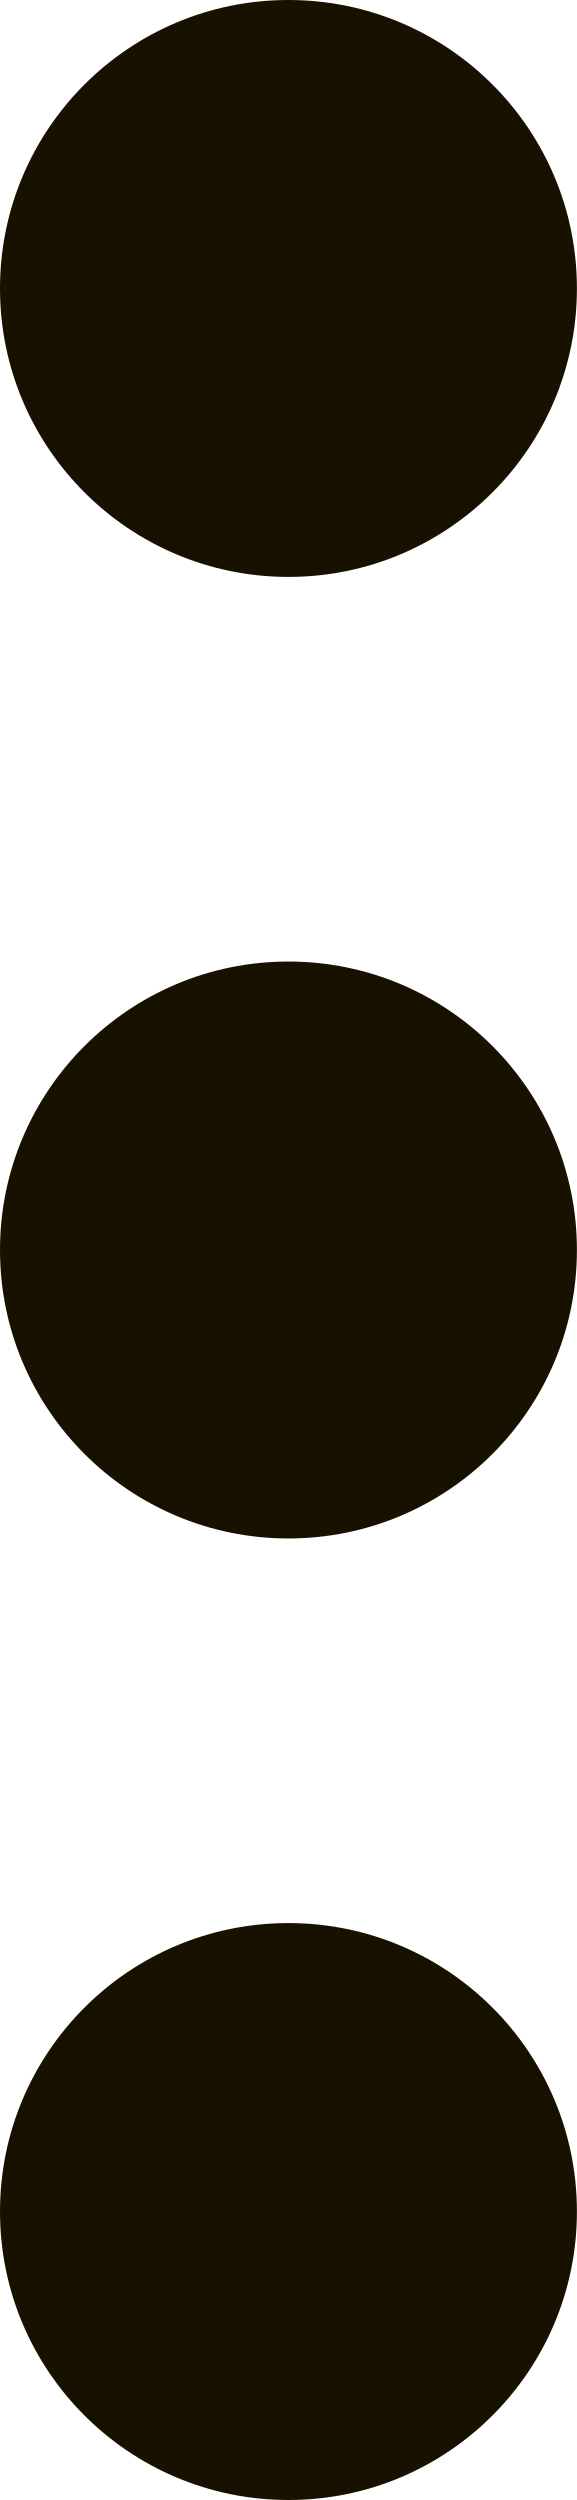
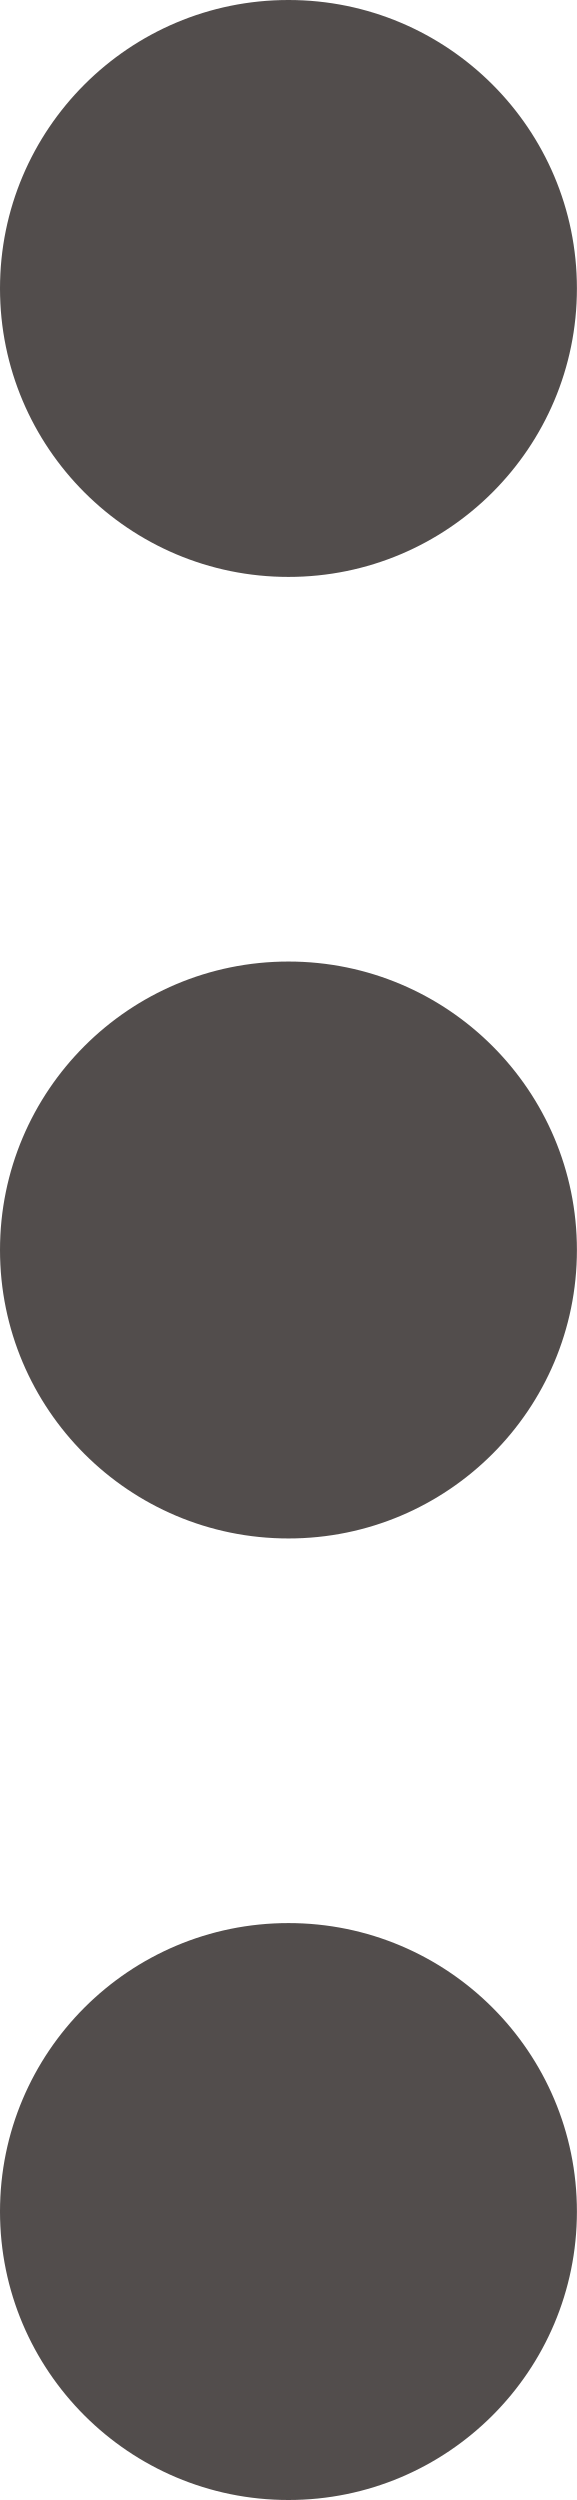
<svg xmlns="http://www.w3.org/2000/svg" width="3" height="13" viewBox="0 0 3 13">
  <g id="Group_274" data-name="Group 274" transform="translate(-322 -43)">
-     <circle id="Ellipse_1" data-name="Ellipse 1" cx="1.5" cy="1.5" r="1.5" transform="translate(322 43)" fill="#191100" />
-     <circle id="Ellipse_2" data-name="Ellipse 2" cx="1.5" cy="1.5" r="1.5" transform="translate(322 48)" fill="#191100" />
-     <circle id="Ellipse_3" data-name="Ellipse 3" cx="1.5" cy="1.5" r="1.5" transform="translate(322 53)" fill="#191100" />
+     <circle id="Ellipse_1" data-name="Ellipse 1" cx="1.5" cy="1.5" r="1.5" transform="translate(322 43)" fill="#524d4c" />
+     <circle id="Ellipse_2" data-name="Ellipse 2" cx="1.5" cy="1.5" r="1.5" transform="translate(322 48)" fill="#524d4c" />
+     <circle id="Ellipse_3" data-name="Ellipse 3" cx="1.5" cy="1.5" r="1.5" transform="translate(322 53)" fill="#524d4c" />
  </g>
</svg>
